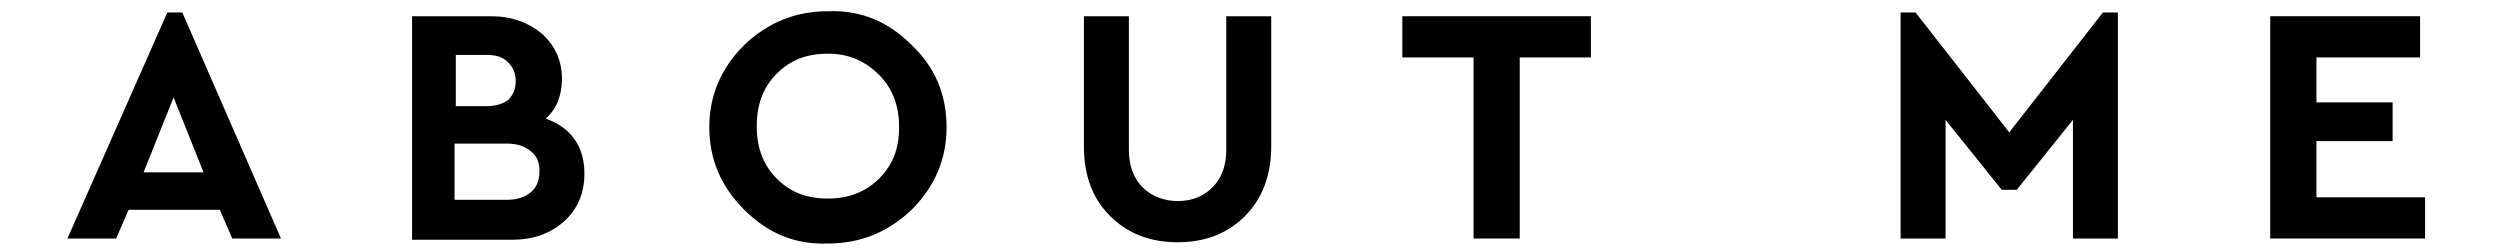
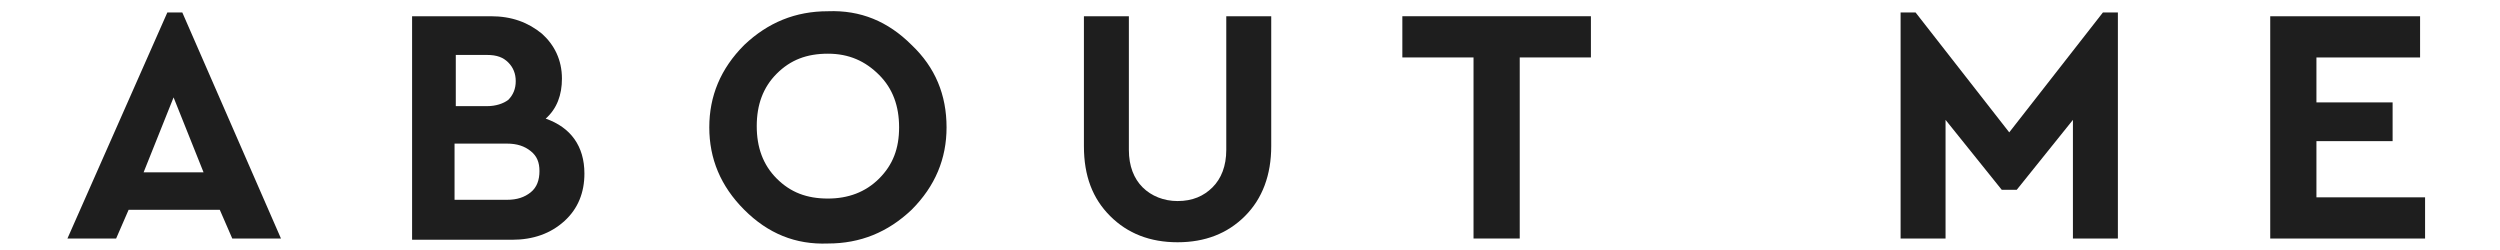
- <svg xmlns="http://www.w3.org/2000/svg" version="1.1" x="0px" y="0px" viewBox="0 0 200.2 20" style="enable-background:new 0 0 200.2 20;" xml:space="preserve">
+ <svg xmlns="http://www.w3.org/2000/svg" version="1.1" id="Layer_1" x="0px" y="0px" viewBox="0 0 200.2 20" style="enable-background:new 0 0 200.2 20;" xml:space="preserve">
  <style type="text/css">
- 	.st0{display:none;}
+ 	.st0{display:none;fill:#1E1E1E;}
+ 	.st1{fill:#1E1E1E;}
</style>
  <g id="Livello_2">
</g>
-   <g id="Livello_1">
+   <g id="provabout">
    <path class="st0" d="M8.4,19.1l-1-2.3H0.2l-1,2.3h-3.9l7.9-18h1.2l7.9,18H8.4z M6.1,13.8l-2.4-6l-2.4,6H6.1z" />
    <path class="st0" d="M37.6,13.9c0,1.5-0.5,2.8-1.6,3.7s-2.5,1.5-4.2,1.5h-7.9V1.4h6.3c1.6,0,3,0.5,4,1.4s1.6,2.1,1.6,3.5   c0,1.3-0.4,2.4-1.3,3.2C36.6,10.3,37.6,11.7,37.6,13.9z M29.9,4.5h-2.5v4h2.5c0.7,0,1.3-0.2,1.7-0.5c0.4-0.4,0.6-0.9,0.6-1.5   S32,5.4,31.6,5C31.2,4.7,30.7,4.5,29.9,4.5z M34.1,13.7c0-0.7-0.2-1.2-0.7-1.6c-0.4-0.4-1.1-0.6-1.8-0.6h-4.1v4.4h4.1   c0.8,0,1.4-0.2,1.8-0.6C33.9,15,34.1,14.4,34.1,13.7z" />
    <path class="st0" d="M48.9,10.2c0-2.5,0.9-4.7,2.7-6.5c1.9-1.8,4.1-2.7,6.6-2.6C60.7,1,63,1.9,64.8,3.7c1.9,1.8,2.8,4,2.8,6.5   s-0.9,4.7-2.8,6.5c-1.9,1.8-4.1,2.7-6.6,2.6c-2.5,0.1-4.8-0.8-6.6-2.6S48.9,12.7,48.9,10.2z M63.9,10.2c0-1.7-0.5-3.1-1.6-4.2   s-2.4-1.6-4-1.6s-3,0.5-4.1,1.6s-1.6,2.5-1.6,4.2s0.5,3.1,1.6,4.2s2.4,1.6,4.1,1.6c1.6,0,3-0.5,4-1.6   C63.4,13.3,63.9,11.9,63.9,10.2z" />
    <path class="st0" d="M79.9,11.8V1.4h3.6V12c0,1.3,0.4,2.2,1.1,3c0.7,0.7,1.6,1.1,2.8,1.1s2.1-0.4,2.8-1.1s1.1-1.7,1.1-3V1.4h3.6   v10.3c0,2.3-0.7,4.1-2.1,5.5c-1.4,1.4-3.2,2.1-5.4,2.1s-4-0.7-5.4-2.1C80.6,15.9,79.9,14.1,79.9,11.8z" />
    <path class="st0" d="M112.1,19.1V4.7h-5.6V1.4h14.9v3.3h-5.7v14.4C115.7,19.1,112.1,19.1,112.1,19.1z" />
    <path class="st0" d="M164.6,1.1h1.2v18h-3.6V9.7l-4.4,5.6h-1.2l-4.4-5.6v9.4h-3.6v-18h1.2l7.5,9.5L164.6,1.1z" />
    <path class="st0" d="M179.2,19.1V1.4h11.9v3.3h-8.3v3.6h6.1v3.1h-6.1v4.5h8.6v3.3L179.2,19.1L179.2,19.1z" />
    <g>
-       <path d="M18.6,19.1l-1-2.3h-7.3l-1,2.3H5.4l8-18.1h1.2l7.9,18.1H18.6z M16.3,13.8l-2.4-6l-2.4,6H16.3z" />
-       <path d="M46.8,13.9c0,1.5-0.5,2.8-1.6,3.8c-1.1,1-2.5,1.5-4.2,1.5H33V1.3h6.3c1.7,0,3,0.5,4.1,1.4C44.4,3.6,45,4.8,45,6.3    c0,1.3-0.4,2.4-1.3,3.2C45.7,10.2,46.8,11.7,46.8,13.9z M39,4.4h-2.5v4.1H39c0.7,0,1.3-0.2,1.7-0.5c0.4-0.4,0.6-0.9,0.6-1.5    c0-0.6-0.2-1.1-0.6-1.5C40.3,4.6,39.8,4.4,39,4.4z M43.2,13.7c0-0.7-0.2-1.2-0.7-1.6c-0.5-0.4-1.1-0.6-1.9-0.6h-4.2V16h4.2    c0.8,0,1.4-0.2,1.9-0.6C43,15,43.2,14.4,43.2,13.7z" />
-       <path d="M56.8,10.2c0-2.5,0.9-4.7,2.8-6.6c1.9-1.8,4.1-2.7,6.7-2.7c2.6-0.1,4.8,0.8,6.7,2.7c1.9,1.8,2.8,4,2.8,6.6    c0,2.5-0.9,4.7-2.8,6.6c-1.9,1.8-4.1,2.7-6.7,2.7c-2.6,0.1-4.8-0.8-6.7-2.7S56.8,12.7,56.8,10.2z M72,10.2c0-1.7-0.5-3.1-1.6-4.2    S68,4.3,66.3,4.3c-1.7,0-3,0.5-4.1,1.6c-1.1,1.1-1.6,2.5-1.6,4.2c0,1.7,0.5,3.1,1.6,4.2s2.4,1.6,4.1,1.6c1.6,0,3-0.5,4.1-1.6    S72,11.9,72,10.2z" />
-       <path d="M86.8,11.7V1.3h3.6V12c0,1.3,0.4,2.3,1.1,3c0.7,0.7,1.7,1.1,2.8,1.1c1.2,0,2.1-0.4,2.8-1.1c0.7-0.7,1.1-1.7,1.1-3V1.3h3.6    v10.4c0,2.3-0.7,4.2-2.1,5.6s-3.2,2.1-5.4,2.1c-2.2,0-4-0.7-5.4-2.1S86.8,14.1,86.8,11.7z" />
-       <path d="M118,19.1V4.6h-5.7V1.3h15.1v3.3h-5.7v14.5H118z" />
-       <path d="M168.4,1h1.2v18.1H166V9.6l-4.5,5.6h-1.2l-4.5-5.6v9.5h-3.6V1h1.2l7.5,9.6L168.4,1z" />
-       <path d="M181.8,19.1V1.3h12v3.3h-8.3v3.6h6.1v3.1h-6.1v4.5h8.7v3.3H181.8z" />
+       <path class="st1" d="M18.6,19.1l-1-2.3h-7.3l-1,2.3H5.4l8-18.1h1.2l7.9,18.1H18.6z M16.3,13.8l-2.4-6l-2.4,6H16.3z" />
+       <path class="st1" d="M46.8,13.9c0,1.5-0.5,2.8-1.6,3.8s-2.5,1.5-4.2,1.5h-8V1.3h6.3c1.7,0,3,0.5,4.1,1.4c1,0.9,1.6,2.1,1.6,3.6    c0,1.3-0.4,2.4-1.3,3.2C45.7,10.2,46.8,11.7,46.8,13.9z M39,4.4h-2.5v4.1H39c0.7,0,1.3-0.2,1.7-0.5c0.4-0.4,0.6-0.9,0.6-1.5    S41.1,5.4,40.7,5C40.3,4.6,39.8,4.4,39,4.4z M43.2,13.7c0-0.7-0.2-1.2-0.7-1.6c-0.5-0.4-1.1-0.6-1.9-0.6h-4.2V16h4.2    c0.8,0,1.4-0.2,1.9-0.6C43,15,43.2,14.4,43.2,13.7z" />
+       <path class="st1" d="M56.8,10.2c0-2.5,0.9-4.7,2.8-6.6c1.9-1.8,4.1-2.7,6.7-2.7c2.6-0.1,4.8,0.8,6.7,2.7c1.9,1.8,2.8,4,2.8,6.6    c0,2.5-0.9,4.7-2.8,6.6c-1.9,1.8-4.1,2.7-6.7,2.7c-2.6,0.1-4.8-0.8-6.7-2.7S56.8,12.7,56.8,10.2z M72,10.2c0-1.7-0.5-3.1-1.6-4.2    S68,4.3,66.3,4.3s-3,0.5-4.1,1.6s-1.6,2.5-1.6,4.2s0.5,3.1,1.6,4.2s2.4,1.6,4.1,1.6c1.6,0,3-0.5,4.1-1.6S72,11.9,72,10.2z" />
+       <path class="st1" d="M86.8,11.7V1.3h3.6V12c0,1.3,0.4,2.3,1.1,3s1.7,1.1,2.8,1.1c1.2,0,2.1-0.4,2.8-1.1c0.7-0.7,1.1-1.7,1.1-3V1.3    h3.6v10.4c0,2.3-0.7,4.2-2.1,5.6s-3.2,2.1-5.4,2.1c-2.2,0-4-0.7-5.4-2.1S86.8,14.1,86.8,11.7z" />
+       <path class="st1" d="M118,19.1V4.6h-5.7V1.3h15.1v3.3h-5.7v14.5H118z" />
+       <path class="st1" d="M168.4,1h1.2v18.1H166V9.6l-4.5,5.6h-1.2l-4.5-5.6v9.5h-3.6V1h1.2l7.5,9.6L168.4,1z" />
+       <path class="st1" d="M181.8,19.1V1.3h12v3.3h-8.3v3.6h6.1v3.1h-6.1v4.5h8.7v3.3C194.2,19.1,181.8,19.1,181.8,19.1z" />
    </g>
  </g>
</svg>
